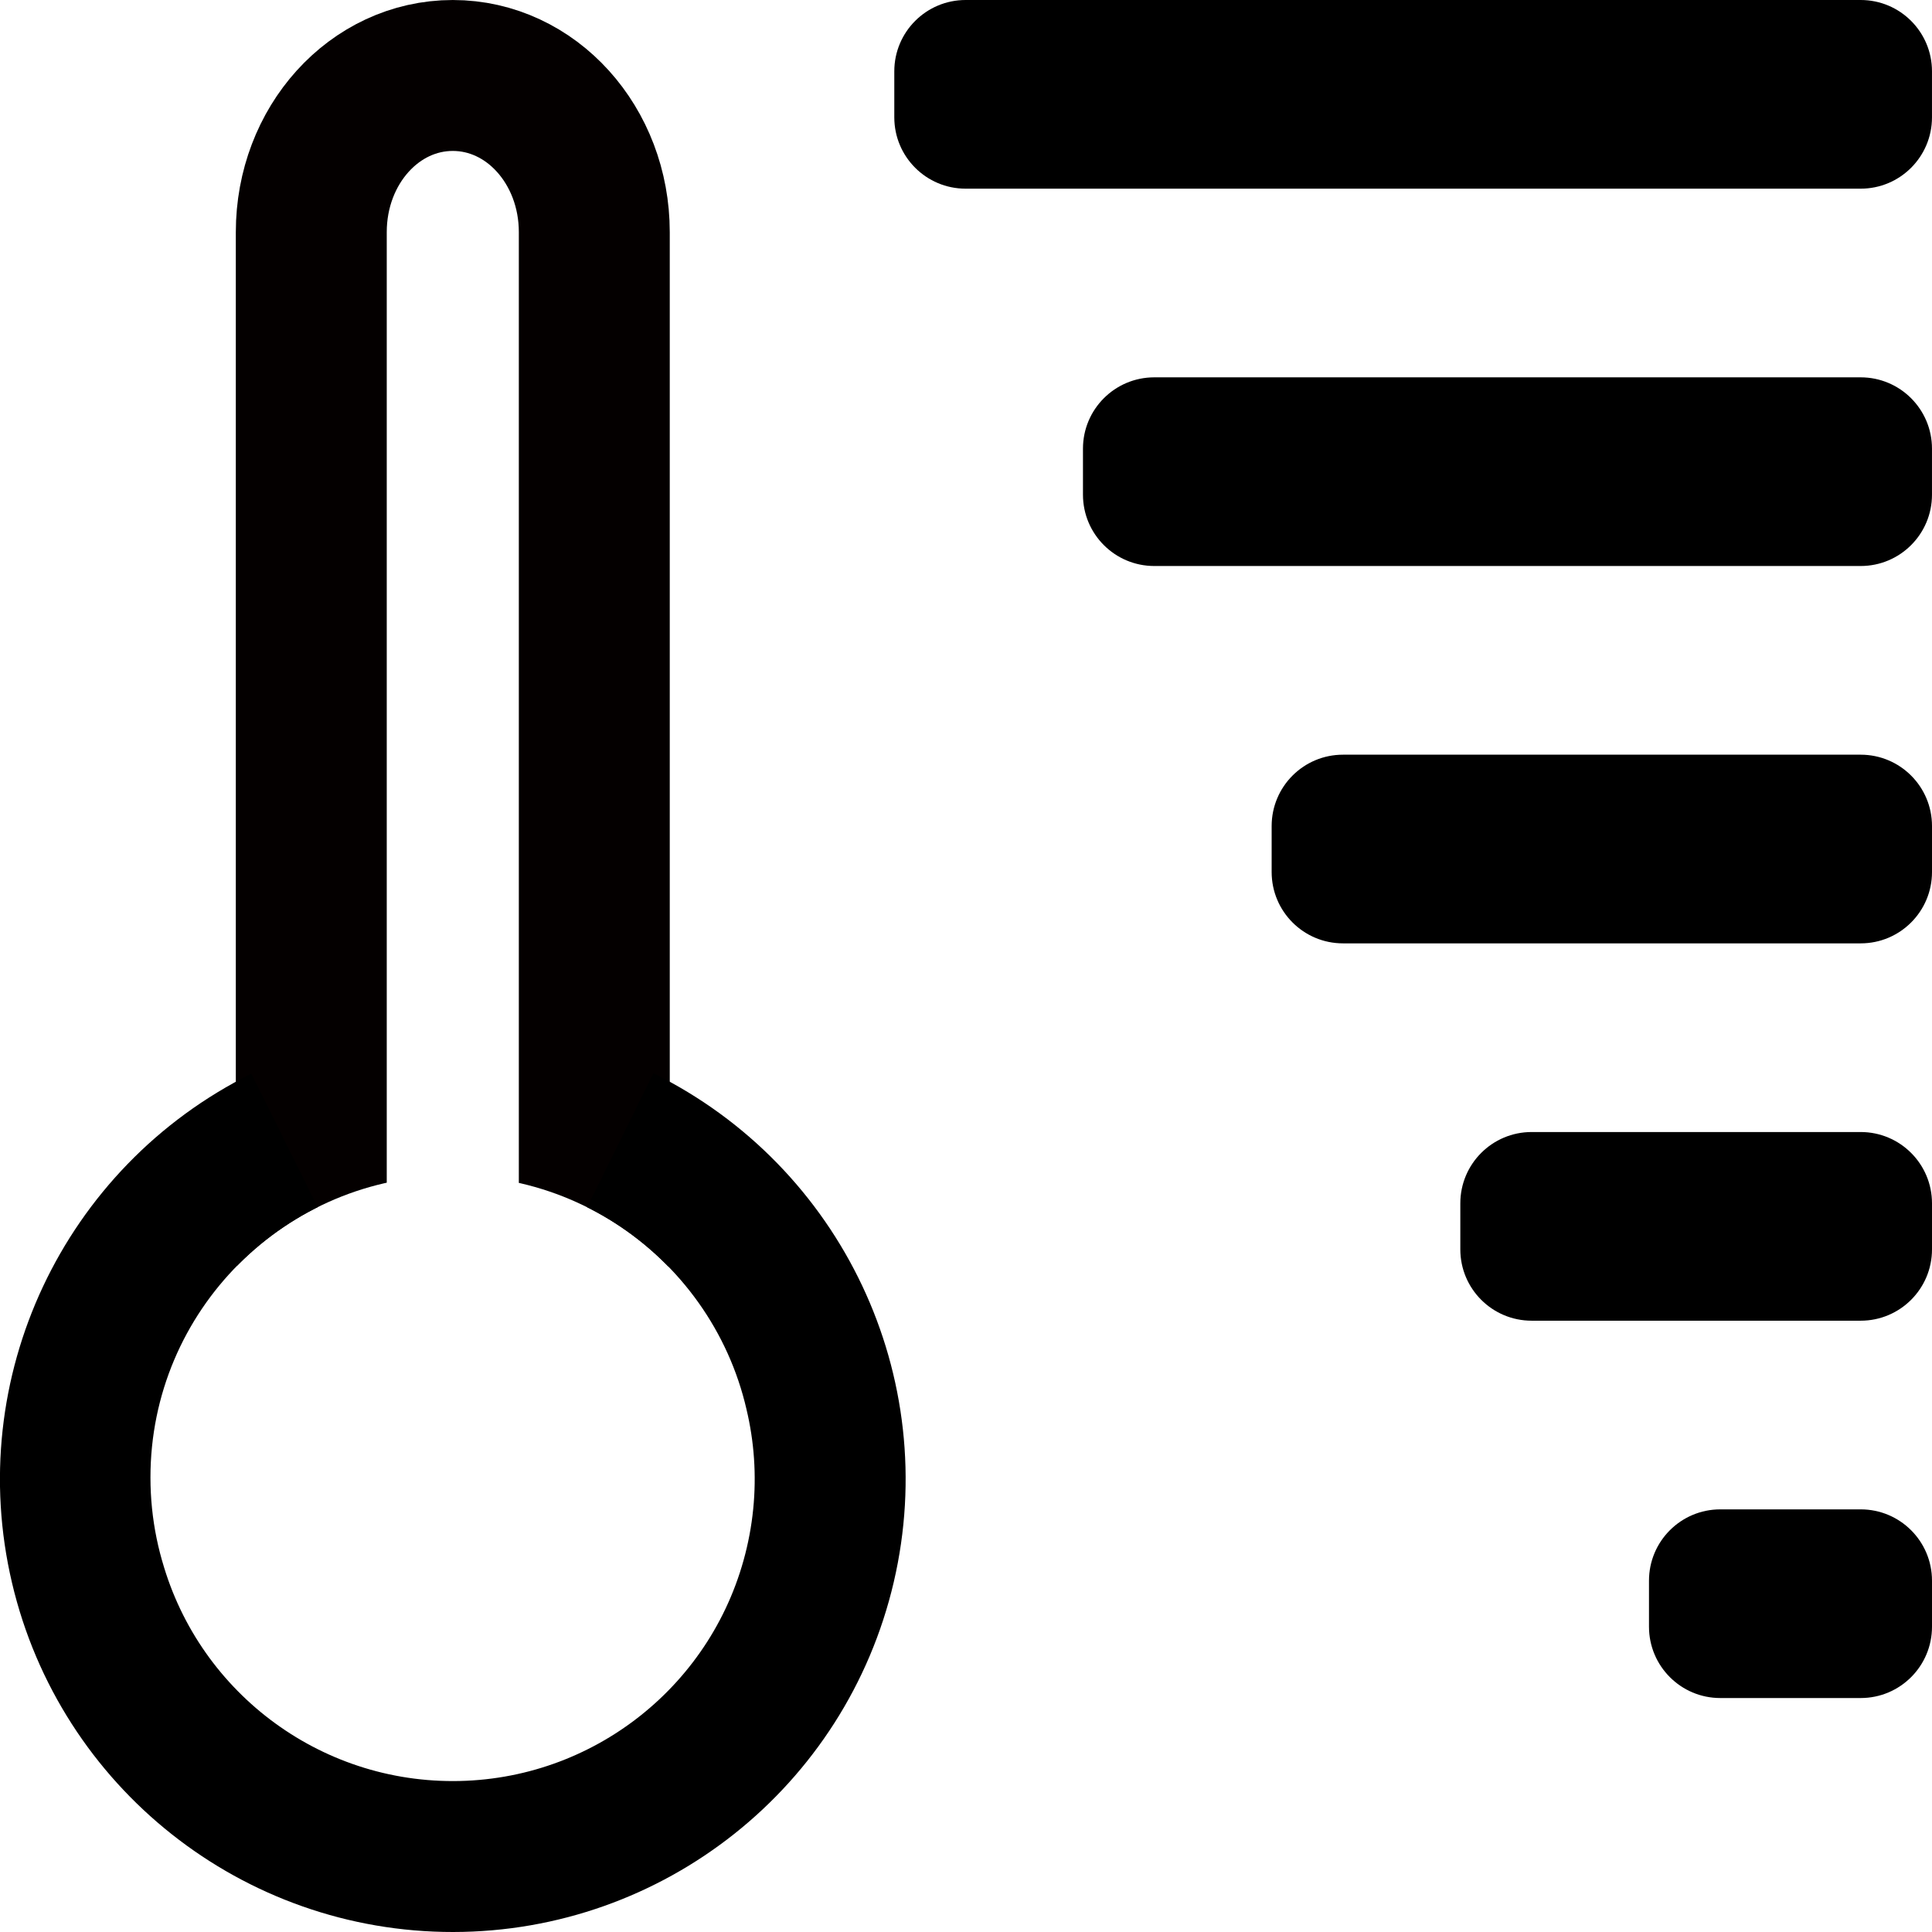
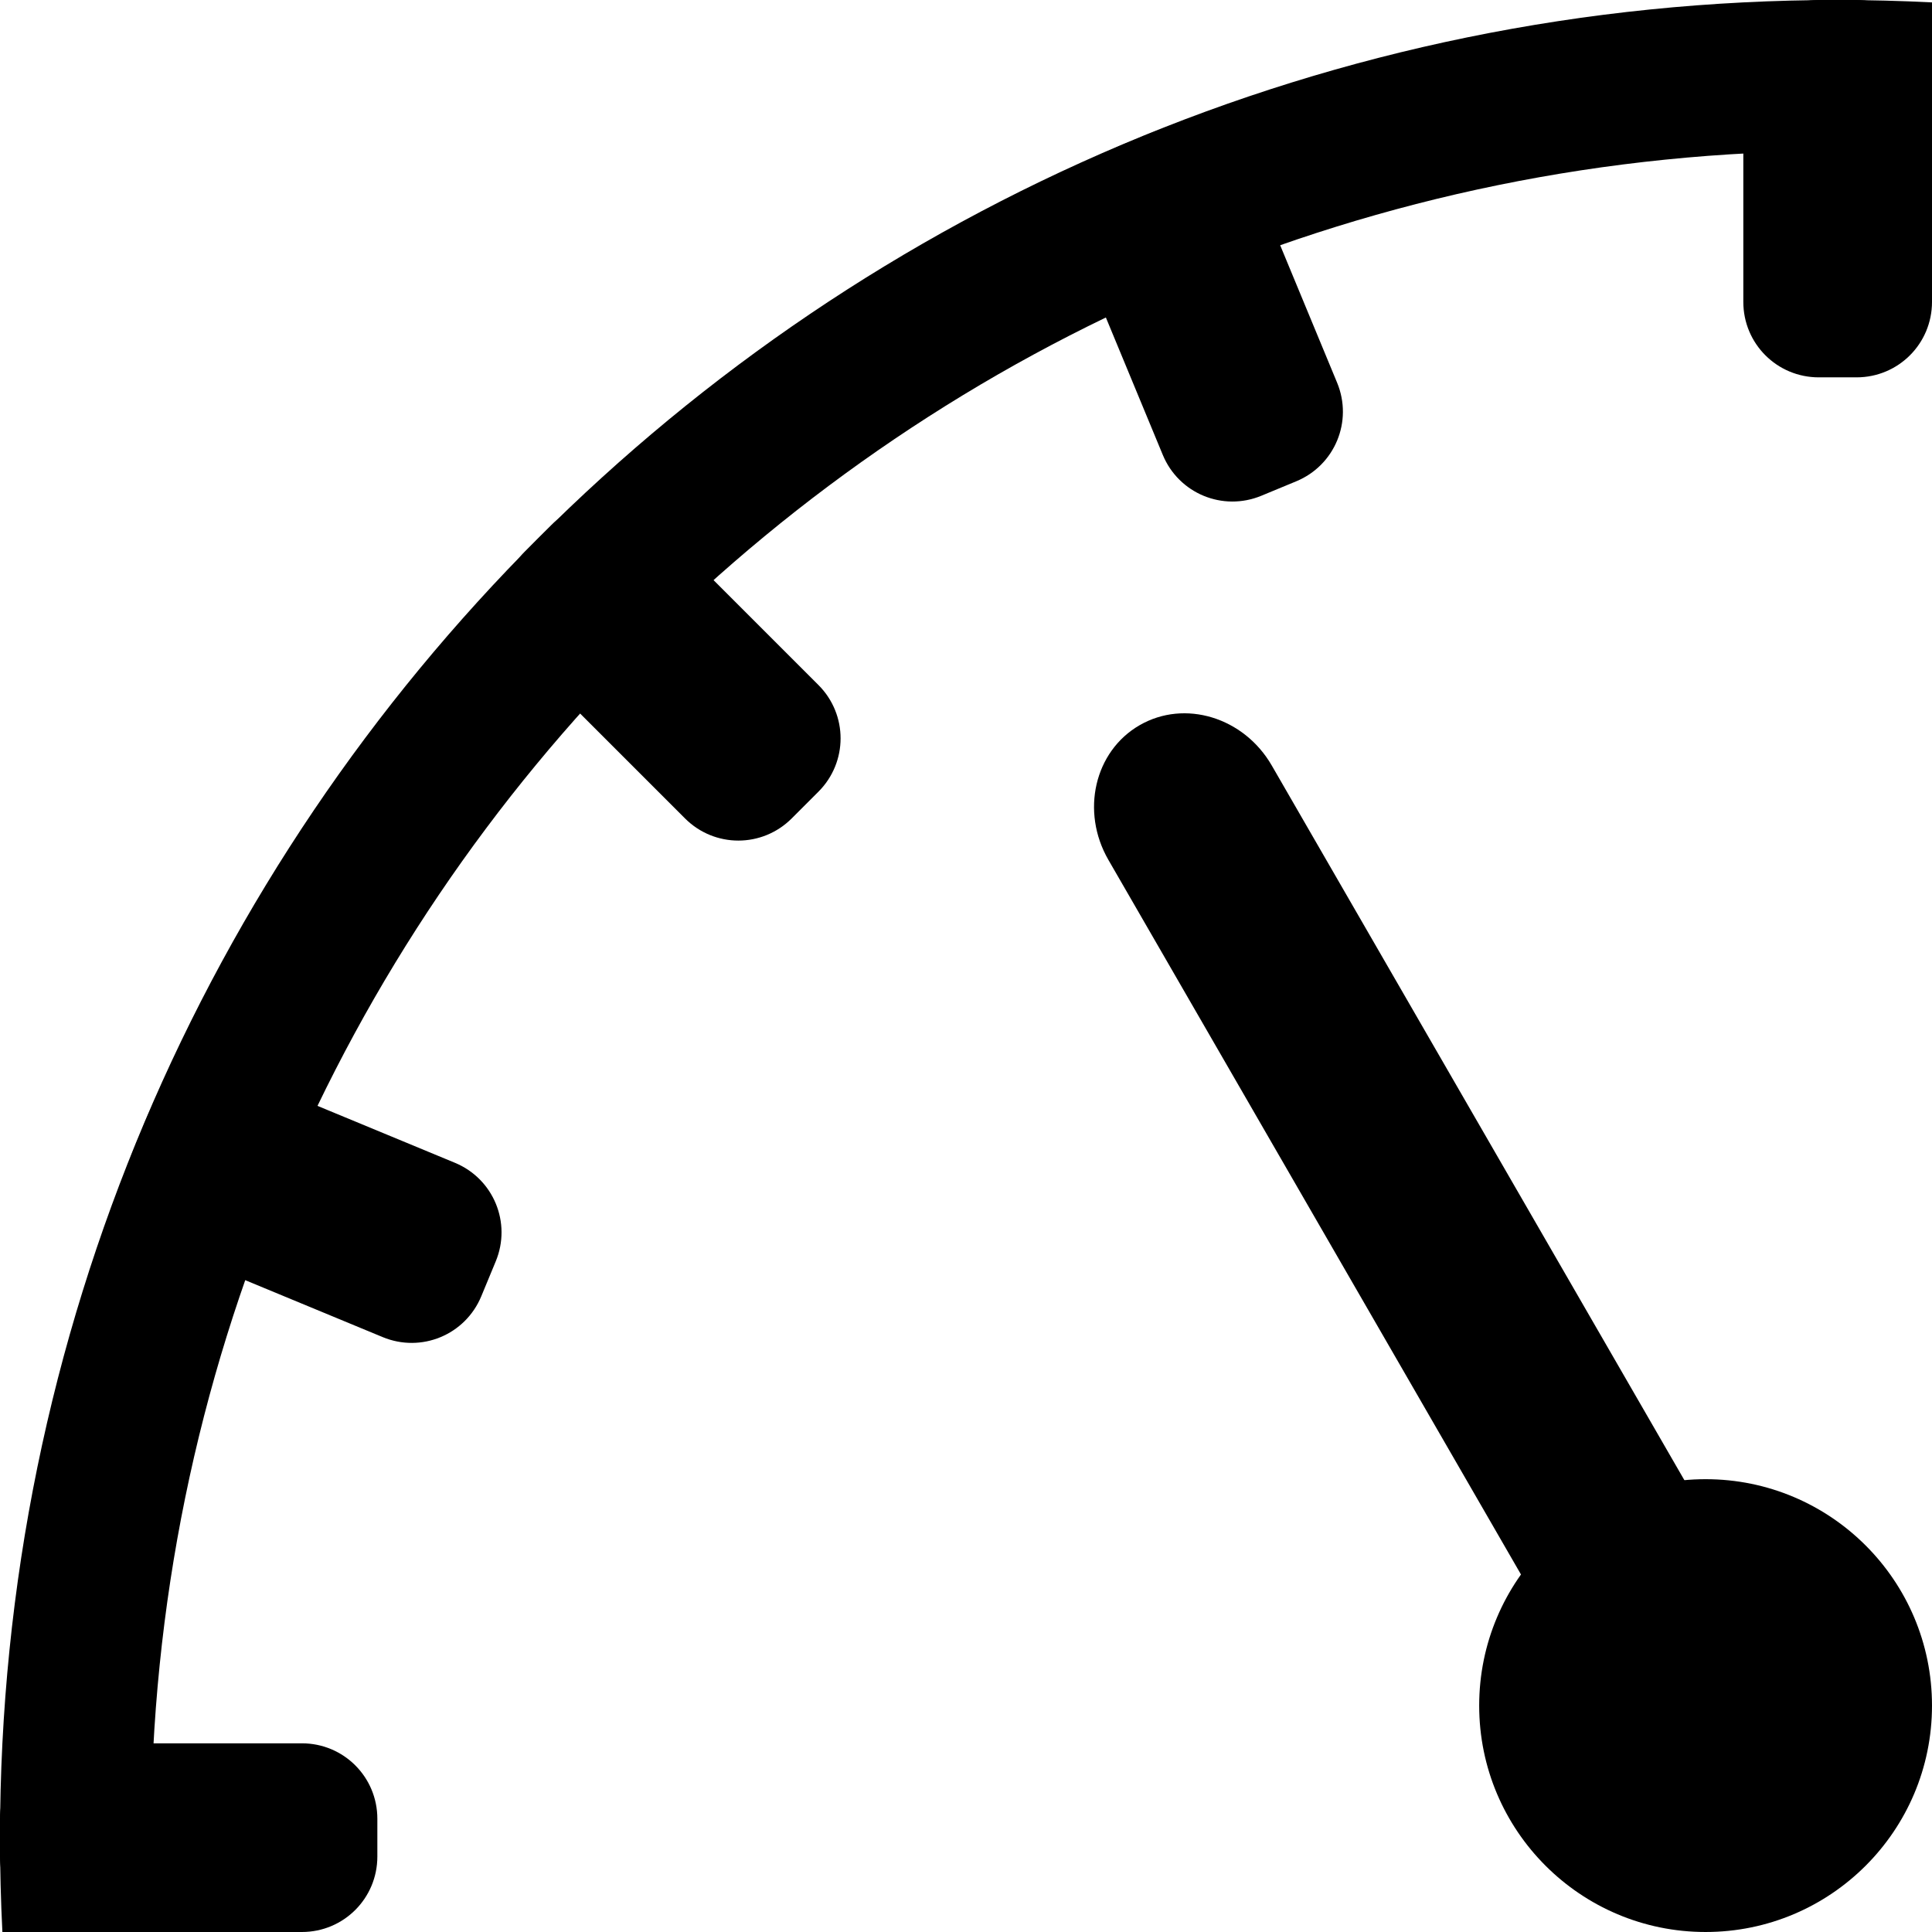
<svg xmlns="http://www.w3.org/2000/svg" width="512" height="512" viewBox="0 0 135.467 135.467" version="1.1" id="svg5">
  <defs id="defs2">
    <clipPath clipPathUnits="userSpaceOnUse" id="clipPath2177">
-       <circle style="display:none;fill:#ffff00;stroke:none;stroke-width:40;stroke-opacity:1;paint-order:markers stroke fill" id="circle2179" cx="67.701" cy="103.593" r="21.167" />
-       <path id="lpe_path-effect2181" style="fill:#ffff00;stroke:none;stroke-width:40;stroke-opacity:1;paint-order:markers stroke fill" class="powerclip" d="M 30.984,-5 H 104.482 V 140.467 H 30.984 Z M 88.868,103.593 A 21.167,21.167 0 0 0 67.701,82.426 21.167,21.167 0 0 0 46.534,103.593 21.167,21.167 0 0 0 67.701,124.759 21.167,21.167 0 0 0 88.868,103.593 Z" />
+       <circle style="display:block;fill:#ffff00;stroke:none;stroke-width:40;stroke-opacity:1;paint-order:markers stroke fill" id="circle2179" cx="67.701" cy="103.593" r="21.167" />
+     </clipPath>
+     <clipPath clipPathUnits="userSpaceOnUse" id="clipPath7794">
+       <rect style="display:block;fill:#000000;fill-opacity:1;stroke:none;stroke-width:21.167;stroke-linecap:round;stroke-linejoin:round;stroke-miterlimit:5;stroke-dasharray:none;stroke-opacity:1;paint-order:markers stroke fill" id="rect7796" width="140.758" height="317.5" x="202.934" y="62.345" ry="0" />
+     </clipPath>
+     <clipPath clipPathUnits="userSpaceOnUse" id="clipPath10573">
+       <rect style="fill:#000000;fill-opacity:1;stroke:none;stroke-width:10.583;stroke-linecap:round;stroke-linejoin:miter;stroke-miterlimit:5;stroke-dasharray:none;stroke-opacity:1;paint-order:markers stroke fill" id="rect10575" width="135.467" height="135.467" x="-59.118" y="39.501" ry="0" transform="rotate(-22.5)" />
+     </clipPath>
+     <clipPath clipPathUnits="userSpaceOnUse" id="clipPath10577">
+       <rect style="fill:#000000;fill-opacity:1;stroke:none;stroke-width:10.583;stroke-linecap:round;stroke-linejoin:miter;stroke-miterlimit:5;stroke-dasharray:none;stroke-opacity:1;paint-order:markers stroke fill" id="rect10579" width="135.467" height="135.467" x="-198.586" y="39.501" ry="0" transform="rotate(-67.5)" />
+     </clipPath>
+     <clipPath clipPathUnits="userSpaceOnUse" id="clipPath10581">
+       <rect style="fill:#000000;fill-opacity:1;stroke:none;stroke-width:10.583;stroke-linecap:round;stroke-linejoin:miter;stroke-miterlimit:5;stroke-dasharray:none;stroke-opacity:1;paint-order:markers stroke fill" id="rect10583" width="135.467" height="135.467" x="-128.852" y="53.372" ry="0" transform="rotate(-45)" />
+     </clipPath>
+     <clipPath clipPathUnits="userSpaceOnUse" id="clipPath10585">
+       <rect style="fill:#000000;fill-opacity:1;stroke:none;stroke-width:10.583;stroke-linecap:round;stroke-linejoin:miter;stroke-miterlimit:5;stroke-dasharray:none;stroke-opacity:1;paint-order:markers stroke fill" id="rect10587" width="135.467" height="135.467" x="-257.704" y="-9.7729489e-06" ry="0" transform="rotate(-90)" />
+     </clipPath>
+     <clipPath clipPathUnits="userSpaceOnUse" id="clipPath10589">
+       <rect style="fill:#000000;fill-opacity:1;stroke:none;stroke-width:10.583;stroke-linecap:round;stroke-linejoin:miter;stroke-miterlimit:5;stroke-dasharray:none;stroke-opacity:1;paint-order:markers stroke fill" id="rect10591" width="135.467" height="135.467" x="2.2705078e-07" y="2.2705078e-07" ry="0" />
+     </clipPath>
+     <clipPath clipPathUnits="userSpaceOnUse" id="clipPath10593">
+       <rect style="fill:#000000;fill-opacity:1;stroke:none;stroke-width:10.583;stroke-linecap:round;stroke-linejoin:miter;stroke-miterlimit:5;stroke-dasharray:none;stroke-opacity:1;paint-order:markers stroke fill" id="rect10595" width="135.467" height="135.467" x="2.2705078e-07" y="2.2705078e-07" ry="0" />
    </clipPath>
  </defs>
-   <g id="layer1">
-     <g id="g1841" clip-path="url(#clipPath2177)" transform="translate(-35.98441)">
-       <path style="fill:none;stroke:#040000;stroke-width:10.583;stroke-opacity:1;paint-order:markers stroke fill" id="rect1450" width="19.844" height="92.604" x="57.811" y="5.292" ry="10.983" d="m 67.733,5.292 c 5.497,0 9.922,4.899 9.922,10.983 v 70.638 c 0,6.085 -4.425,10.983 -9.922,10.983 -5.497,0 -9.922,-4.899 -9.922,-10.983 v -70.638 c 0,-6.085 4.425,-10.983 9.922,-10.983 z" />
-       <path style="fill:none;stroke:#000000;stroke-width:10.583;stroke-miterlimit:4;stroke-dasharray:none;stroke-opacity:1;paint-order:markers stroke fill" id="path1124" d="m -36.516,106.673 a 26.458,26.458 0 0 1 -20.427,25.762 26.458,26.458 0 0 1 -29.74,-14.016 26.458,26.458 0 0 1 6.867,-32.152 26.458,26.458 0 0 1 32.871,-0.643" transform="rotate(-63.7023)" />
+   <g id="g10615">
+     <circle style="fill:none;fill-opacity:1;stroke:#000000;stroke-width:10.583;stroke-linecap:round;stroke-linejoin:miter;stroke-miterlimit:5;stroke-dasharray:none;stroke-opacity:1;paint-order:markers stroke fill" id="path6755" cx="128.852" cy="128.852" r="123.56" clip-path="url(#clipPath10593)" />
+     <g id="g10339" clip-path="url(#clipPath10589)">
+       <path style="fill:#000000;fill-opacity:1;stroke:none;stroke-width:21.167;stroke-linecap:round;stroke-linejoin:round;stroke-miterlimit:5;stroke-dasharray:none;stroke-opacity:1;paint-order:markers stroke fill" id="rect6991" width="26.458" height="13.229" x="6.6757202e-06" y="122.237" ry="5.292" d="M 5.292,122.237 H 21.167 c 2.932,0 5.292,2.36 5.292,5.292 v 2.646 c 0,2.932 -2.36,5.292 -5.292,5.292 H 5.292 c -2.932,0 -5.292,-2.36 -5.292,-5.292 v -2.646 c 0,-2.932 2.36,-5.292 5.292,-5.292 z" />
+       <path style="fill:#000000;fill-opacity:1;stroke:none;stroke-width:21.167;stroke-linecap:round;stroke-linejoin:round;stroke-miterlimit:5;stroke-dasharray:none;stroke-opacity:1;paint-order:markers stroke fill" id="rect6991-0" width="26.458" height="13.229" x="231.246" y="122.237" ry="5.292" d="m 236.537,122.237 h 15.875 c 2.932,0 5.292,2.36 5.292,5.292 v 2.646 c 0,2.932 -2.36,5.292 -5.292,5.292 h -15.875 c -2.932,0 -5.292,-2.36 -5.292,-5.292 v -2.646 c 0,-2.932 2.36,-5.292 5.292,-5.292 z" />
+     </g>
+     <g id="g10339-2" transform="rotate(90,128.8521,128.8521)" clip-path="url(#clipPath10585)">
+       <path style="fill:#000000;fill-opacity:1;stroke:none;stroke-width:21.167;stroke-linecap:round;stroke-linejoin:round;stroke-miterlimit:5;stroke-dasharray:none;stroke-opacity:1;paint-order:markers stroke fill" id="rect6991-3" width="26.458" height="13.229" x="6.6757202e-06" y="122.237" ry="5.292" d="M 5.292,122.237 H 21.167 c 2.932,0 5.292,2.36 5.292,5.292 v 2.646 c 0,2.932 -2.36,5.292 -5.292,5.292 H 5.292 c -2.932,0 -5.292,-2.36 -5.292,-5.292 v -2.646 c 0,-2.932 2.36,-5.292 5.292,-5.292 z" />
+       <path style="fill:#000000;fill-opacity:1;stroke:none;stroke-width:21.167;stroke-linecap:round;stroke-linejoin:round;stroke-miterlimit:5;stroke-dasharray:none;stroke-opacity:1;paint-order:markers stroke fill" id="rect6991-0-5" width="26.458" height="13.229" x="231.246" y="122.237" ry="5.292" d="m 236.537,122.237 h 15.875 c 2.932,0 5.292,2.36 5.292,5.292 v 2.646 c 0,2.932 -2.36,5.292 -5.292,5.292 h -15.875 c -2.932,0 -5.292,-2.36 -5.292,-5.292 v -2.646 c 0,-2.932 2.36,-5.292 5.292,-5.292 z" />
+     </g>
+     <g id="g10339-2-1" transform="rotate(45,128.8521,128.8521)" clip-path="url(#clipPath10581)">
+       <path style="fill:#000000;fill-opacity:1;stroke:none;stroke-width:21.167;stroke-linecap:round;stroke-linejoin:round;stroke-miterlimit:5;stroke-dasharray:none;stroke-opacity:1;paint-order:markers stroke fill" id="rect6991-3-3" width="26.458" height="13.229" x="6.6757202e-06" y="122.237" ry="5.292" d="M 5.292,122.237 H 21.167 c 2.932,0 5.292,2.36 5.292,5.292 v 2.646 c 0,2.932 -2.36,5.292 -5.292,5.292 H 5.292 c -2.932,0 -5.292,-2.36 -5.292,-5.292 v -2.646 c 0,-2.932 2.36,-5.292 5.292,-5.292 z" />
+       <path style="fill:#000000;fill-opacity:1;stroke:none;stroke-width:21.167;stroke-linecap:round;stroke-linejoin:round;stroke-miterlimit:5;stroke-dasharray:none;stroke-opacity:1;paint-order:markers stroke fill" id="rect6991-0-5-6" width="26.458" height="13.229" x="231.246" y="122.237" ry="5.292" d="m 236.537,122.237 h 15.875 c 2.932,0 5.292,2.36 5.292,5.292 v 2.646 c 0,2.932 -2.36,5.292 -5.292,5.292 h -15.875 c -2.932,0 -5.292,-2.36 -5.292,-5.292 v -2.646 c 0,-2.932 2.36,-5.292 5.292,-5.292 z" />
+     </g>
+     <g id="g10339-2-1-97" transform="rotate(67.5,128.8521,128.8521)" clip-path="url(#clipPath10577)">
+       <path style="fill:#000000;fill-opacity:1;stroke:none;stroke-width:21.167;stroke-linecap:round;stroke-linejoin:round;stroke-miterlimit:5;stroke-dasharray:none;stroke-opacity:1;paint-order:markers stroke fill" id="rect6991-3-3-3" width="26.458" height="13.229" x="6.6757202e-06" y="122.237" ry="5.292" d="M 5.292,122.237 H 21.167 c 2.932,0 5.292,2.36 5.292,5.292 v 2.646 c 0,2.932 -2.36,5.292 -5.292,5.292 H 5.292 c -2.932,0 -5.292,-2.36 -5.292,-5.292 v -2.646 c 0,-2.932 2.36,-5.292 5.292,-5.292 z" />
+       <path style="fill:#000000;fill-opacity:1;stroke:none;stroke-width:21.167;stroke-linecap:round;stroke-linejoin:round;stroke-miterlimit:5;stroke-dasharray:none;stroke-opacity:1;paint-order:markers stroke fill" id="rect6991-0-5-6-4" width="26.458" height="13.229" x="231.246" y="122.237" ry="5.292" d="m 236.537,122.237 h 15.875 c 2.932,0 5.292,2.36 5.292,5.292 v 2.646 c 0,2.932 -2.36,5.292 -5.292,5.292 h -15.875 c -2.932,0 -5.292,-2.36 -5.292,-5.292 v -2.646 c 0,-2.932 2.36,-5.292 5.292,-5.292 z" />
+     </g>
+     <g id="g10339-2-1-9" transform="rotate(22.5,128.8521,128.8521)" clip-path="url(#clipPath10573)">
+       <path style="fill:#000000;fill-opacity:1;stroke:none;stroke-width:21.167;stroke-linecap:round;stroke-linejoin:round;stroke-miterlimit:5;stroke-dasharray:none;stroke-opacity:1;paint-order:markers stroke fill" id="rect6991-3-3-0" width="26.458" height="13.229" x="6.6757202e-06" y="122.237" ry="5.292" d="M 5.292,122.237 H 21.167 c 2.932,0 5.292,2.36 5.292,5.292 v 2.646 c 0,2.932 -2.36,5.292 -5.292,5.292 H 5.292 c -2.932,0 -5.292,-2.36 -5.292,-5.292 v -2.646 c 0,-2.932 2.36,-5.292 5.292,-5.292 z" />
+       <path style="fill:#000000;fill-opacity:1;stroke:none;stroke-width:21.167;stroke-linecap:round;stroke-linejoin:round;stroke-miterlimit:5;stroke-dasharray:none;stroke-opacity:1;paint-order:markers stroke fill" id="rect6991-0-5-6-2" width="26.458" height="13.229" x="231.246" y="122.237" ry="5.292" d="m 236.537,122.237 h 15.875 c 2.932,0 5.292,2.36 5.292,5.292 v 2.646 c 0,2.932 -2.36,5.292 -5.292,5.292 h -15.875 c -2.932,0 -5.292,-2.36 -5.292,-5.292 v -2.646 c 0,-2.932 2.36,-5.292 5.292,-5.292 z" />
    </g>
  </g>
-   <g id="layer2" style="display:inline">
-     <path style="fill:#000000;fill-opacity:1;stroke:none;stroke-width:7.937;stroke-linecap:square;stroke-miterlimit:1.6;stroke-dasharray:none;stroke-opacity:1;paint-order:markers stroke fill" id="rect1739-8-2" width="72.76" height="13.229" x="62.706" y="-9.2651369e-08" d="m 67.706,-9.2651369e-8 h 62.76 a 5,5 45 0 1 5,5 v 3.229 a 5,5 135 0 1 -5,5 H 67.706 a 5,5 45 0 1 -5,-5 l 0,-3.229 a 5,5 135 0 1 5,-5 z" />
-     <path style="fill:#000000;fill-opacity:1;stroke:none;stroke-width:9.95;stroke-linecap:square;stroke-miterlimit:1.6;stroke-dasharray:none;stroke-opacity:1;paint-order:markers stroke fill" id="rect1739-8-2-5" width="46.302" height="13.229" x="89.165" y="52.917" d="m 94.165,52.917 h 36.302 a 5,5 45 0 1 5,5 v 3.229 a 5,5 135 0 1 -5,5 H 94.165 a 5,5 45 0 1 -5,-5 v -3.229 a 5,5 135 0 1 5,-5 z" />
-     <path style="fill:#000000;fill-opacity:1;stroke:none;stroke-width:9.95;stroke-linecap:square;stroke-miterlimit:1.6;stroke-dasharray:none;stroke-opacity:1;paint-order:markers stroke fill" id="rect1739-8-2-5-9" width="33.073" height="13.229" x="102.394" y="79.375" d="m 107.394,79.375 h 23.073 a 5,5 45 0 1 5,5 v 3.229 a 5,5 135 0 1 -5,5 h -23.073 a 5,5 45 0 1 -5,-5 V 84.375 a 5,5 135 0 1 5,-5 z" />
-     <path style="fill:#000000;fill-opacity:1;stroke:none;stroke-width:9.95;stroke-linecap:square;stroke-miterlimit:1.6;stroke-dasharray:none;stroke-opacity:1;paint-order:markers stroke fill" id="rect1739-8-2-5-9-5" width="19.844" height="13.229" x="115.623" y="105.833" d="m 120.623,105.833 h 9.844 a 5,5 45 0 1 5,5 v 3.229 a 5,5 135 0 1 -5,5 h -9.844 a 5,5 45 0 1 -5,-5 v -3.229 a 5,5 135 0 1 5,-5 z" />
-     <path style="fill:#000000;fill-opacity:1;stroke:none;stroke-width:8.775;stroke-linecap:square;stroke-miterlimit:1.6;stroke-dasharray:none;stroke-opacity:1;paint-order:markers stroke fill" id="rect1739-8-2-3" width="59.531" height="13.229" x="75.935" y="26.458" d="m 80.935,26.458 h 49.531 a 5,5 45 0 1 5,5 v 3.229 a 5,5 135 0 1 -5,5 H 80.935 a 5,5 45 0 1 -5,-5 v -3.229 a 5,5 135 0 1 5,-5 z" />
+   <g id="g11150" transform="translate(-0.1772294,0.5137725)">
+     <circle style="fill:#000000;fill-opacity:1;stroke:none;stroke-width:10.583;stroke-linecap:round;stroke-linejoin:miter;stroke-miterlimit:5;stroke-dasharray:none;stroke-opacity:1;paint-order:markers stroke fill" id="path10752" cx="119.769" cy="119.078" r="15.875" />
+     <rect style="fill:#000000;fill-opacity:1;stroke:none;stroke-width:10.583;stroke-linecap:round;stroke-linejoin:miter;stroke-miterlimit:5;stroke-dasharray:none;stroke-opacity:1;paint-order:markers stroke fill" id="rect10856" width="79.375" height="13.229" x="83.634" y="-50.799" ry="7.083" transform="rotate(60)" />
  </g>
</svg>
